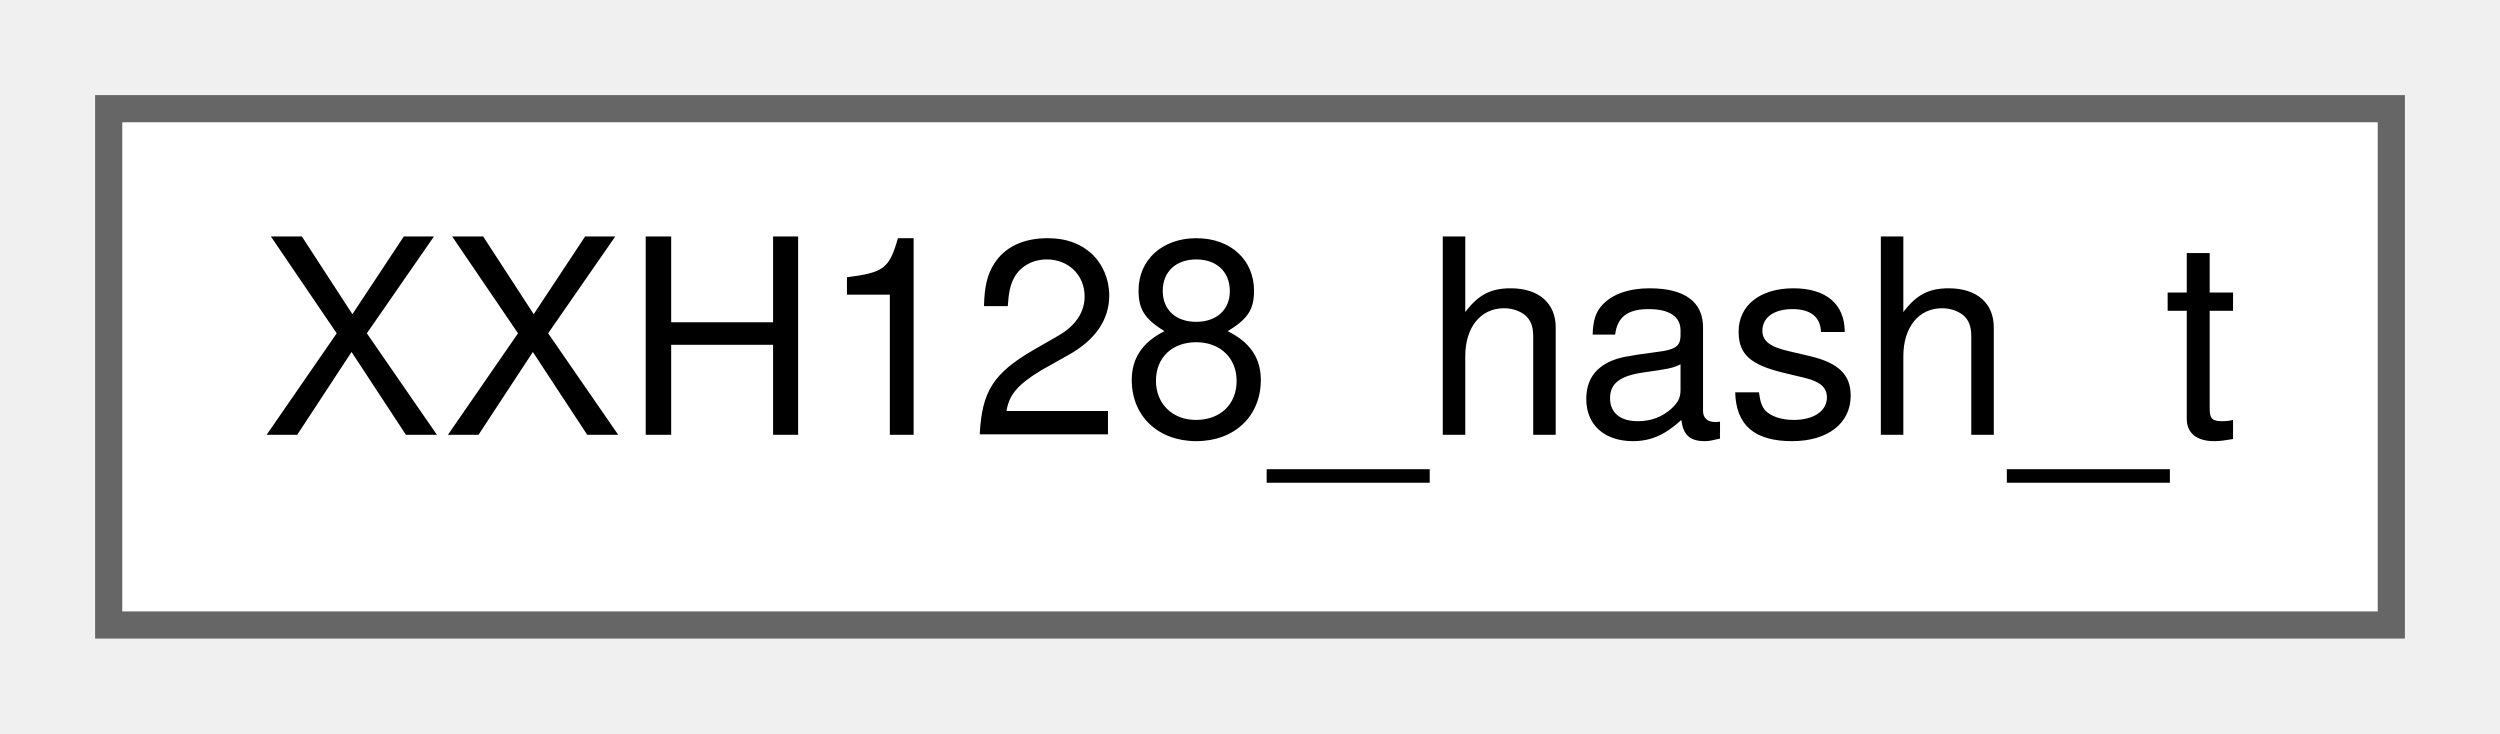
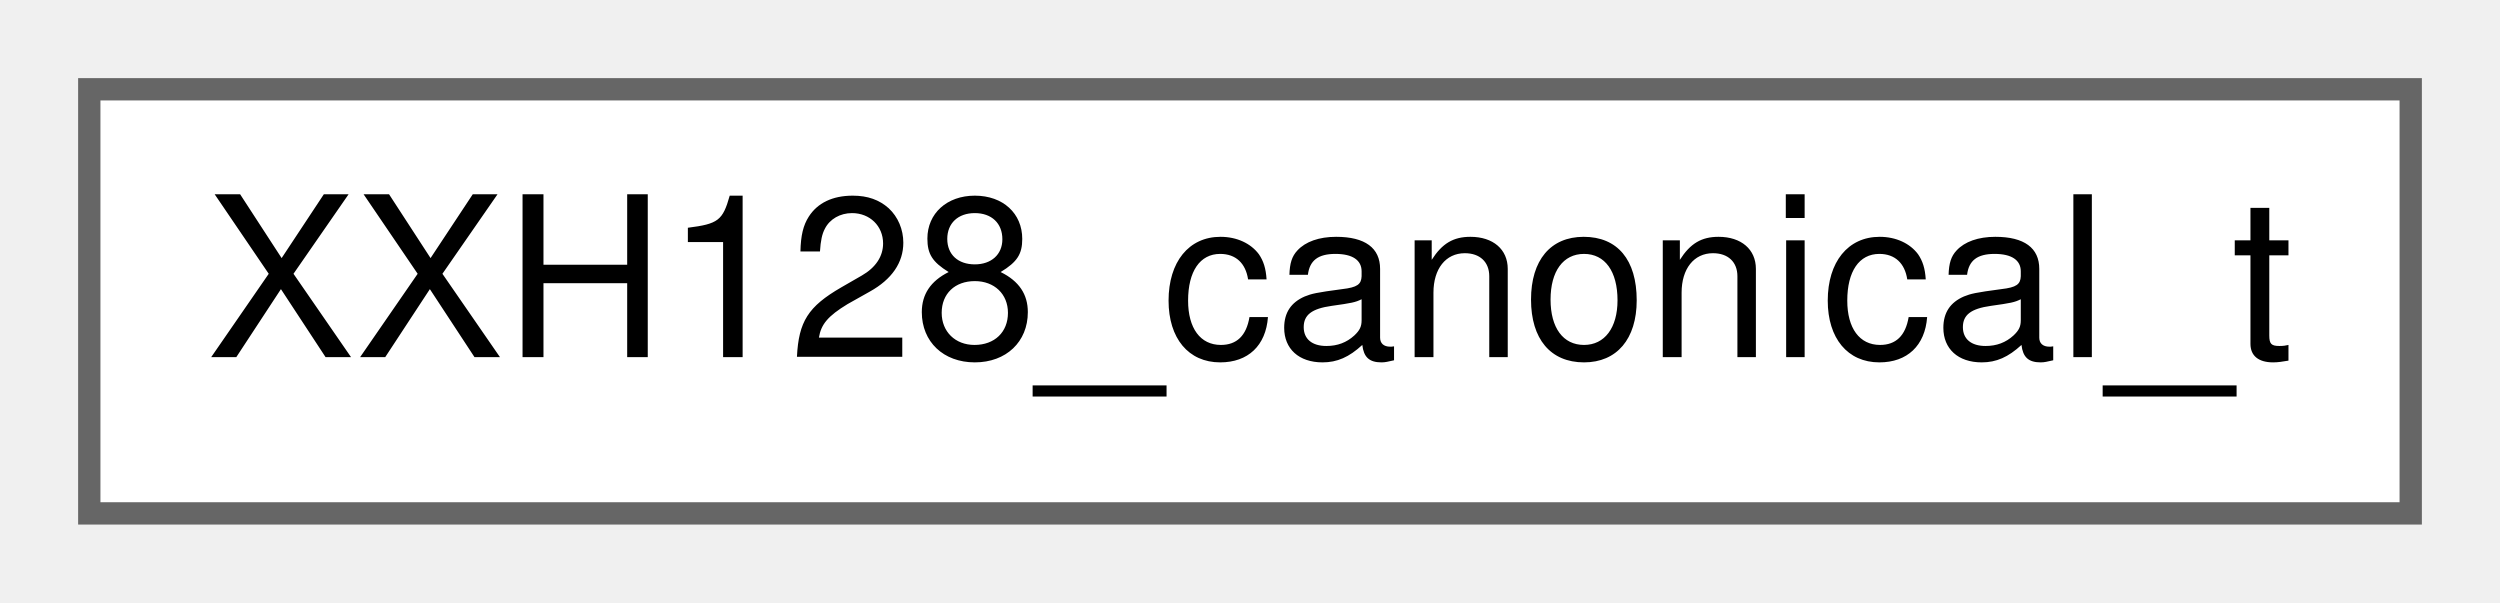
- <svg xmlns="http://www.w3.org/2000/svg" xmlns:xlink="http://www.w3.org/1999/xlink" width="92pt" height="27pt" viewBox="0.00 0.00 92.00 27.00">
+ <svg xmlns="http://www.w3.org/2000/svg" xmlns:xlink="http://www.w3.org/1999/xlink" width="112pt" height="27pt" viewBox="0.00 0.00 112.00 27.00">
  <g id="graph0" class="graph" transform="scale(1 1) rotate(0) translate(4 23)">
    <g id="Node000000" class="node">
      <g id="a_Node000000">
-         <a xlink:href="struct_x_x_h128__hash__t.html" target="_top" xlink:title="The return value from 128-bit hashes.">
-           <polygon fill="white" stroke="#666666" points="84,-19 0,-19 0,0 84,0 84,-19" />
-           <text text-anchor="middle" x="42" y="-7" font-family="Helvetica,sans-Serif" font-size="10.00">XXH128_hash_t</text>
+         <a xlink:href="struct_x_x_h128__canonical__t.html" target="_top" xlink:title=" ">
+           <polygon fill="white" stroke="#666666" points="104,-19 0,-19 0,0 104,0 104,-19" />
+           <text text-anchor="middle" x="52" y="-7" font-family="Helvetica,sans-Serif" font-size="10.00">XXH128_canonical_t</text>
        </a>
      </g>
    </g>
  </g>
</svg>
